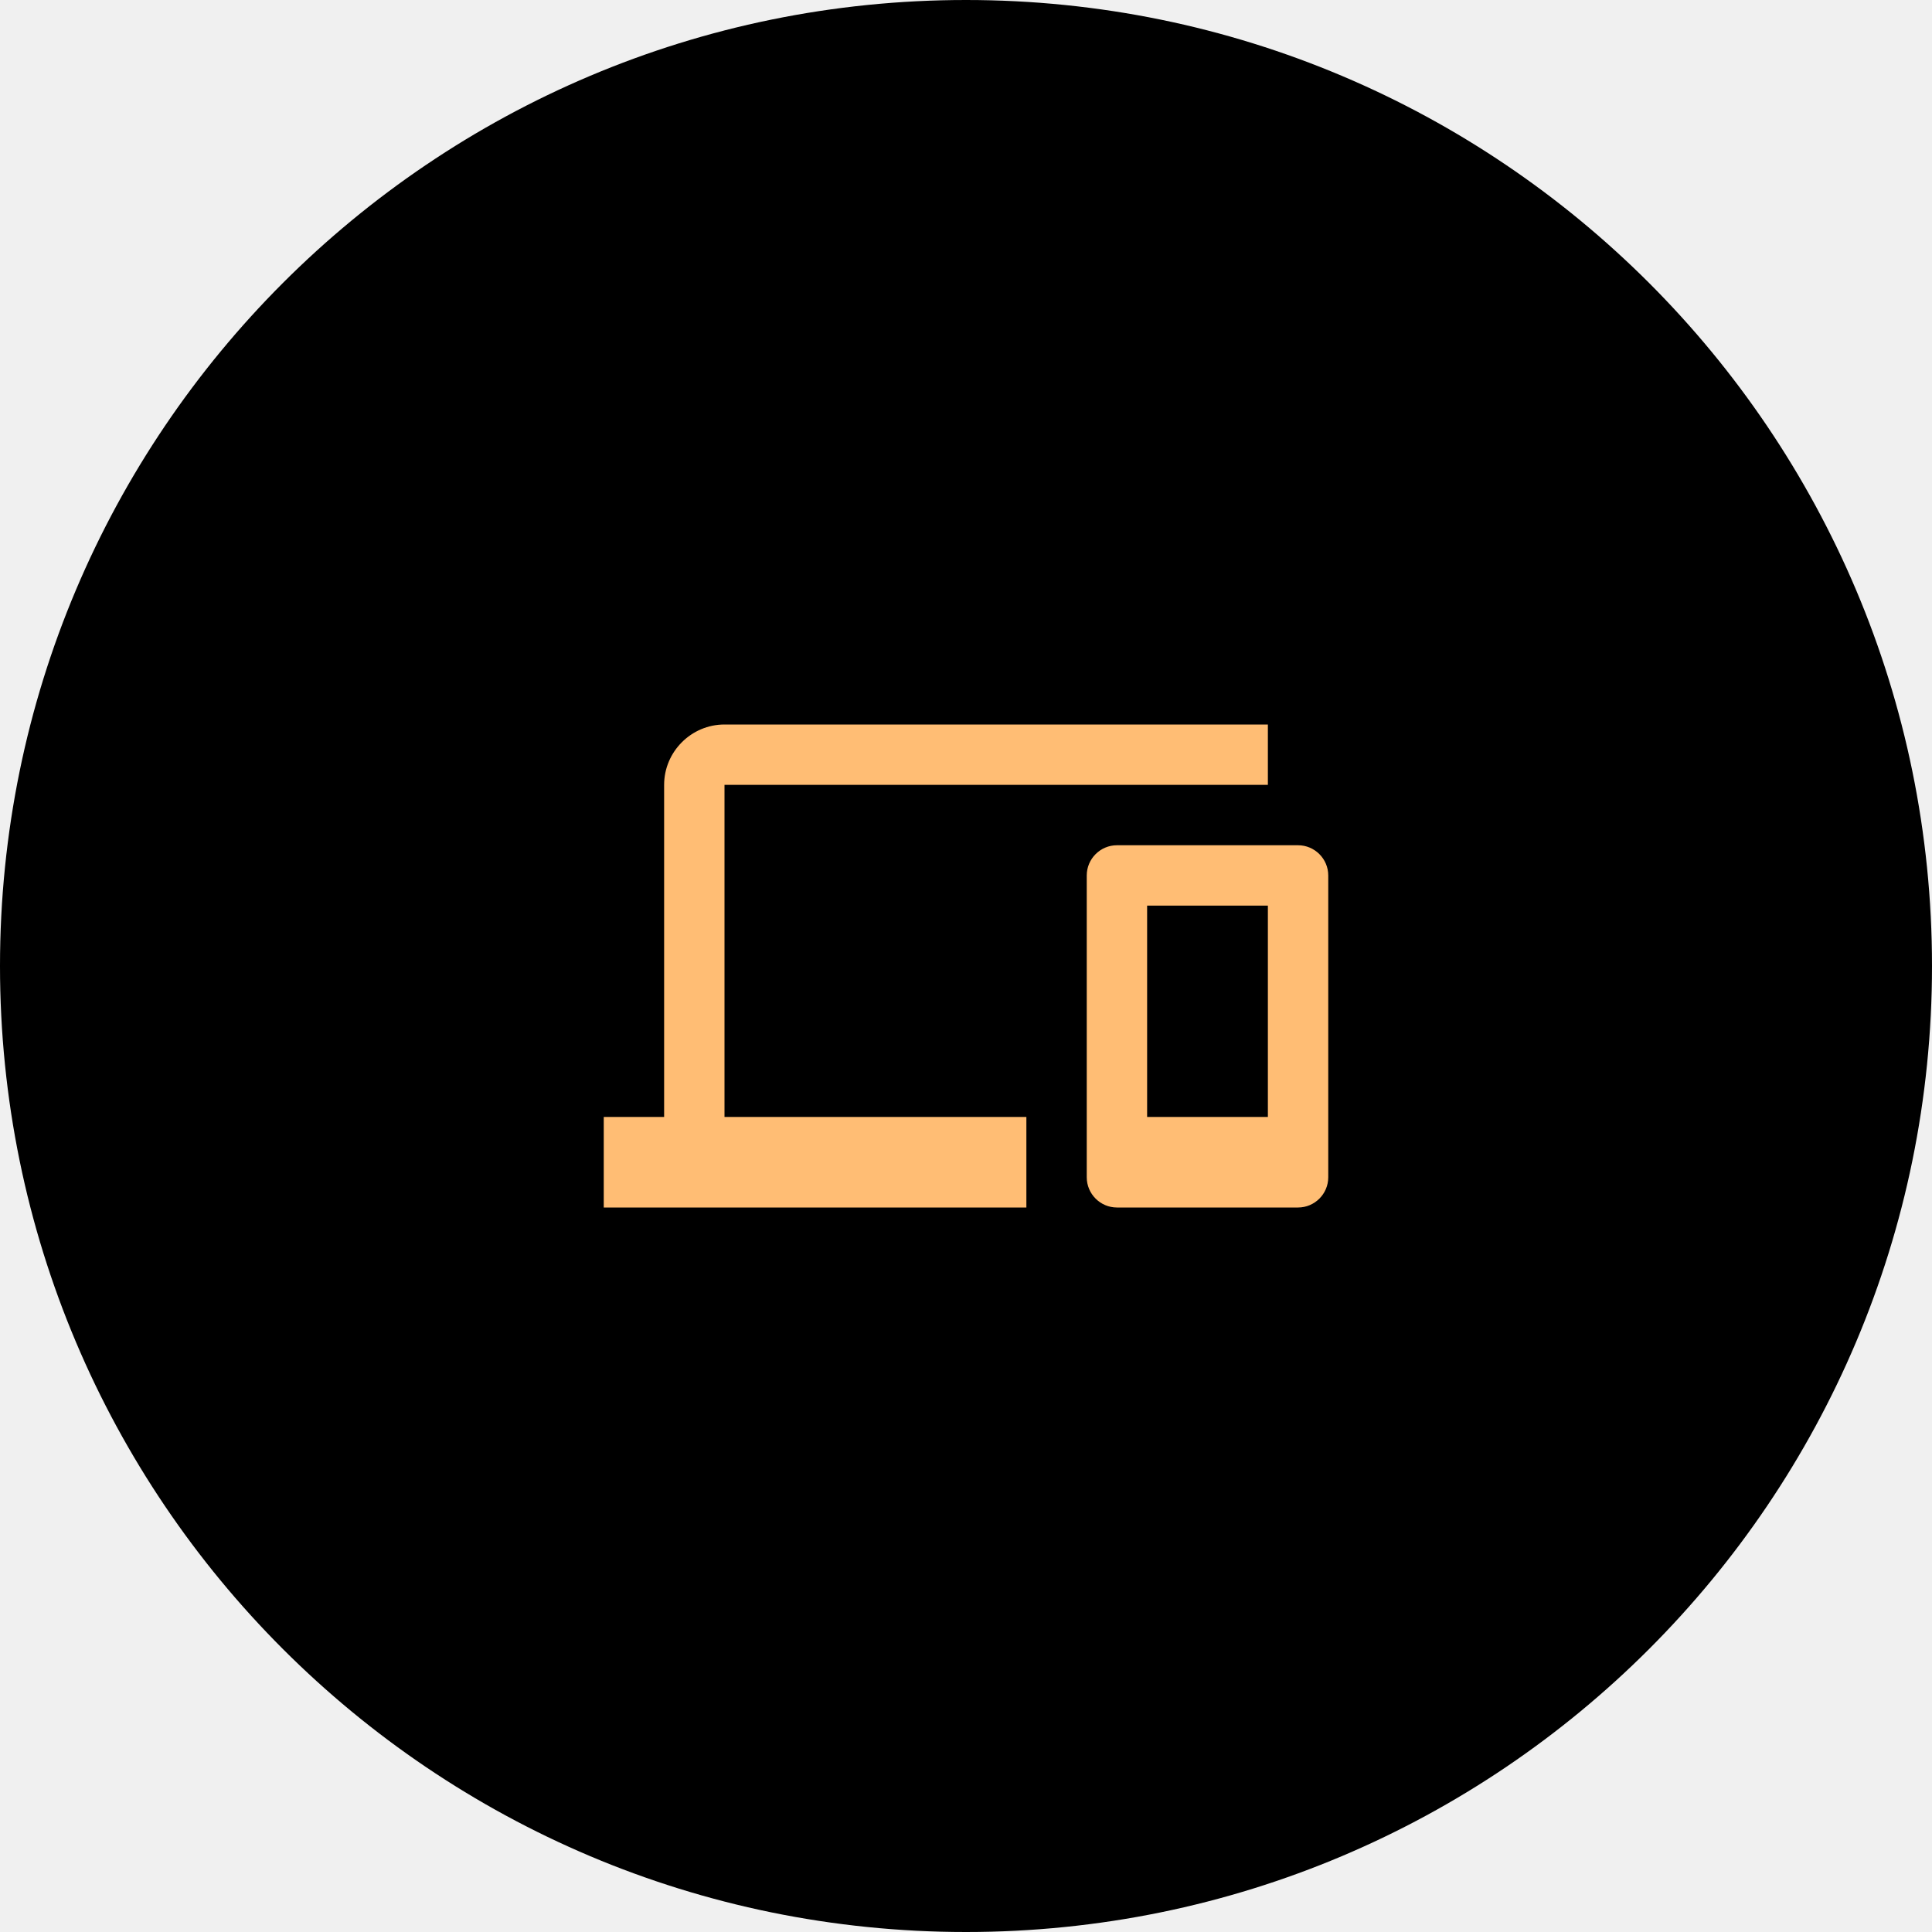
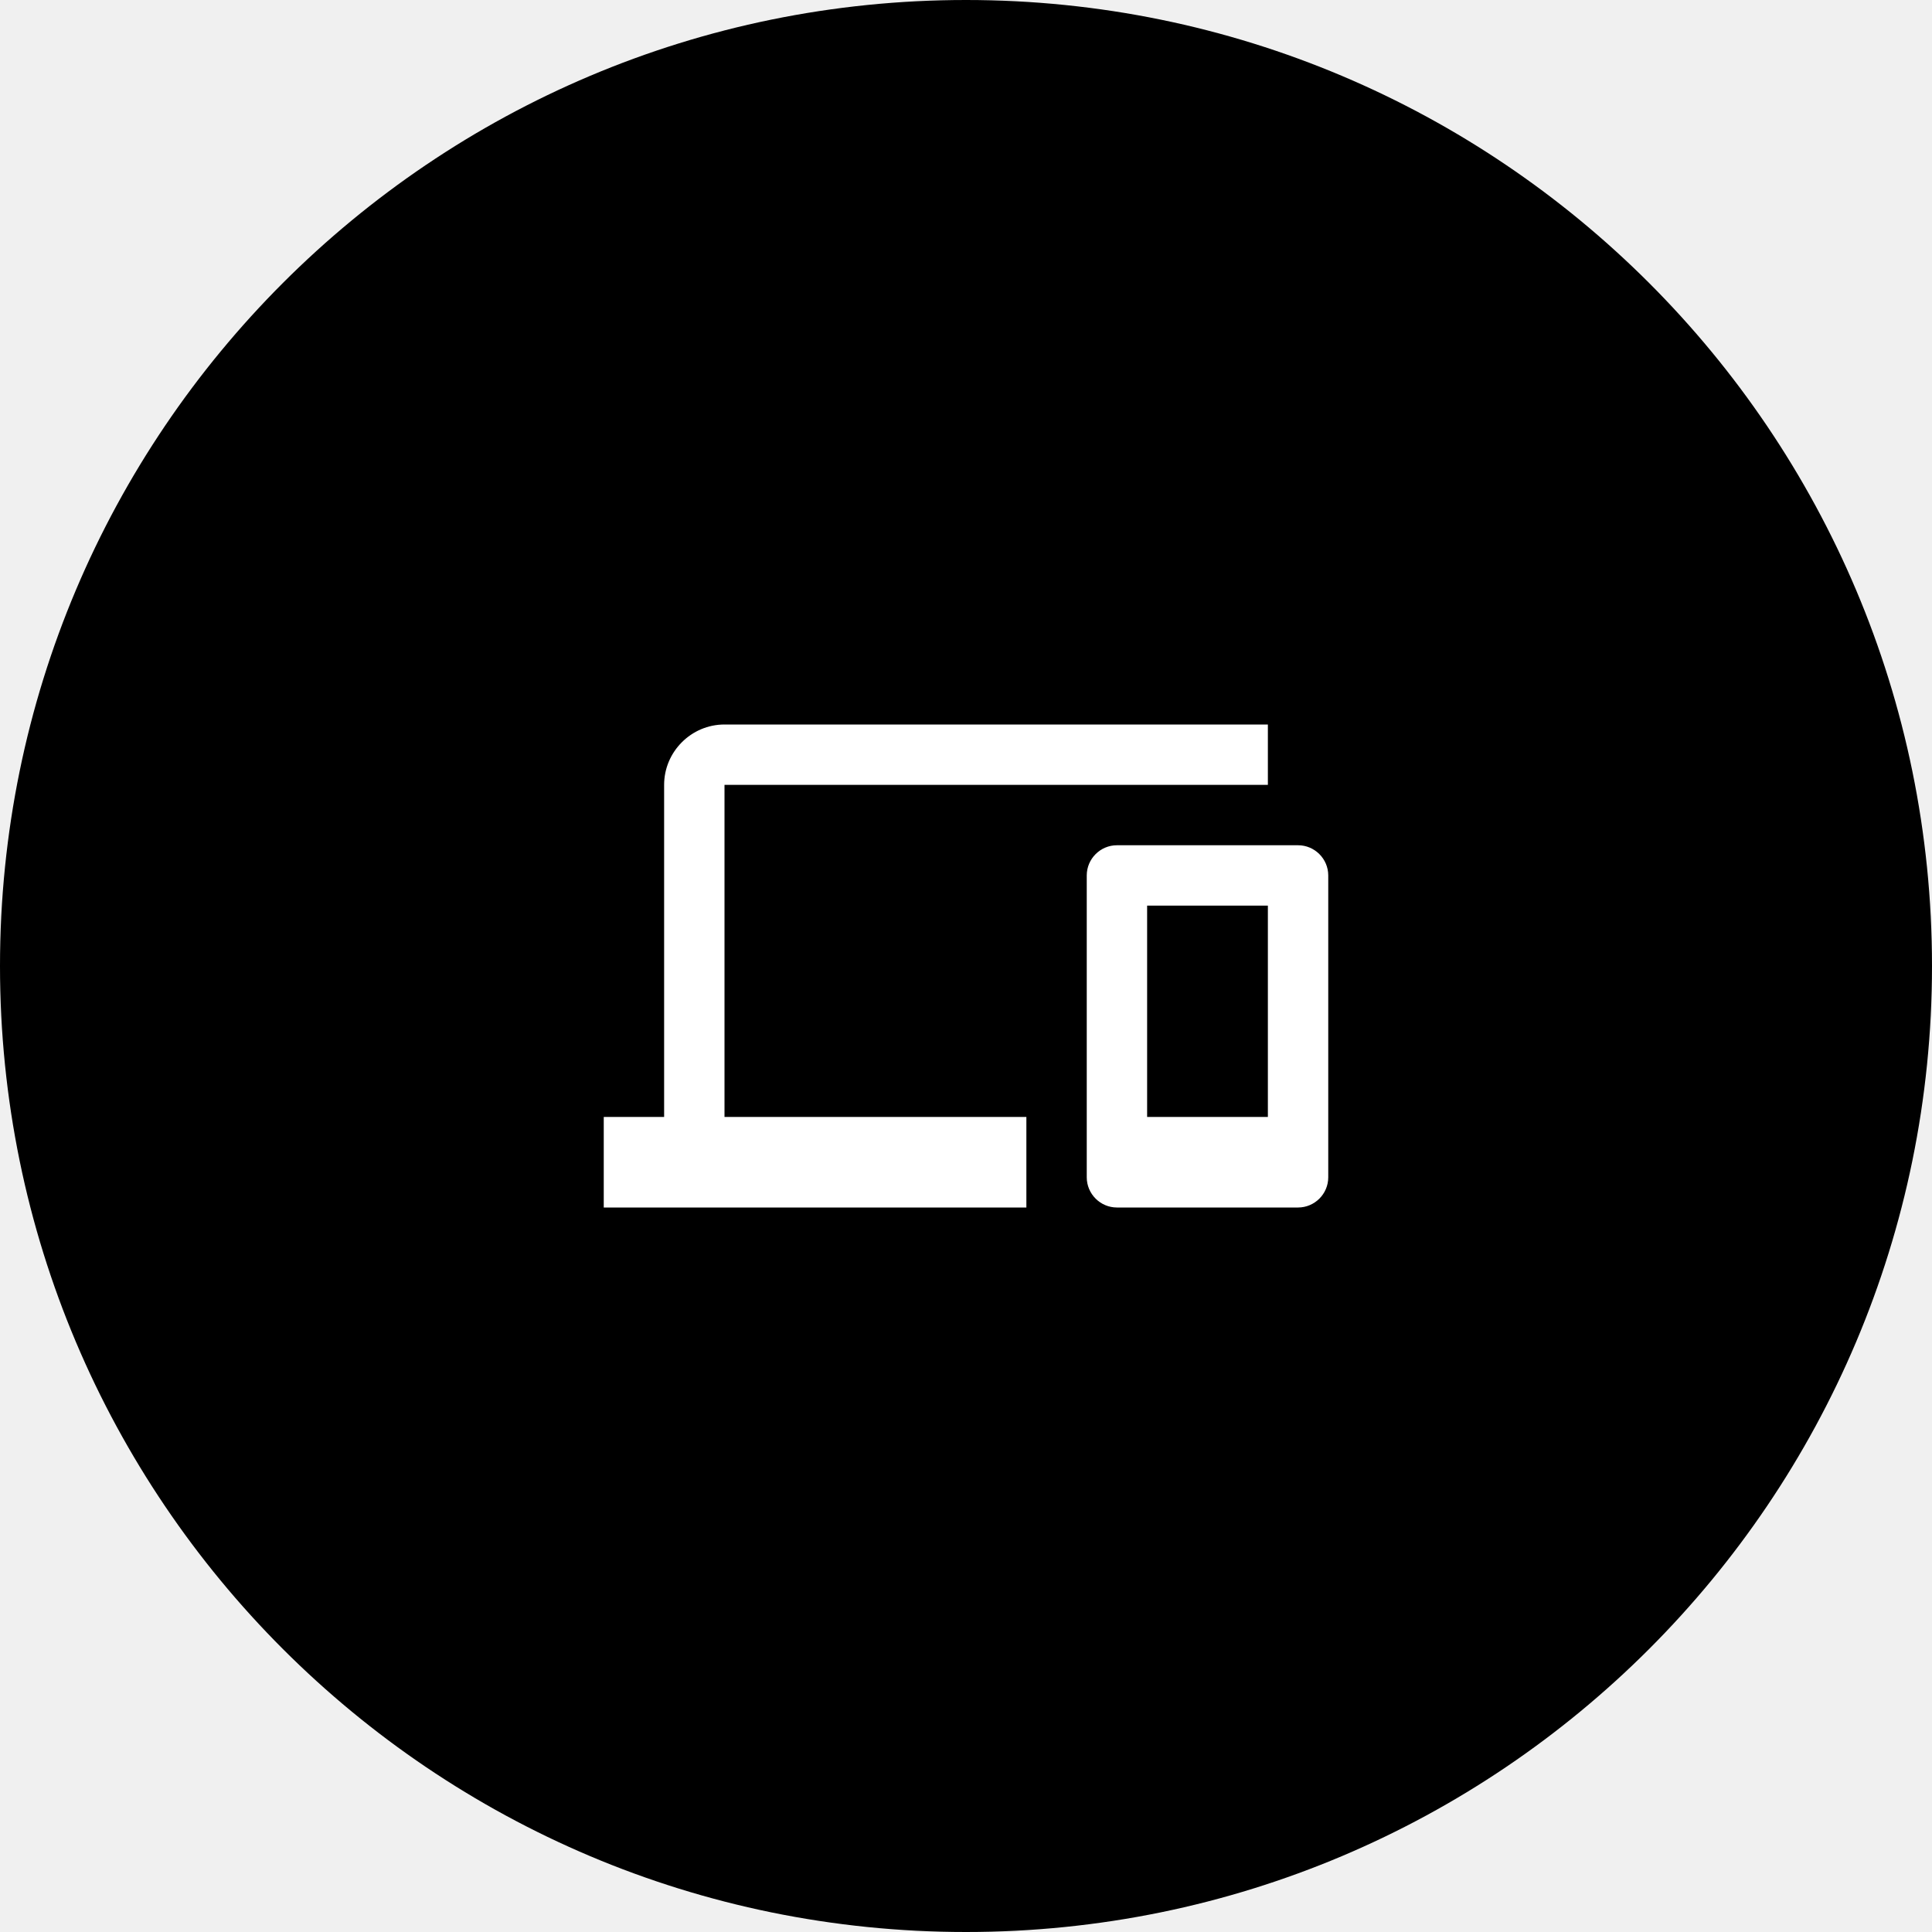
<svg xmlns="http://www.w3.org/2000/svg" width="64" height="64" viewBox="0 0 64 64" fill="none">
  <circle cx="32" cy="32" r="32" fill="#000000" fill-opacity="1" />
-   <path d="M24 26H42V24H24C22.9 24 22 24.9 22 26V37H20V40H34V37H24V26ZM43 28H37C36.45 28 36 28.45 36 29V39C36 39.55 36.45 40 37 40H43C43.55 40 44 39.55 44 39V29C44 28.45 43.55 28 43 28ZM42 37H38V30H42V37Z" fill="#FFBD74" />
+   <path d="M24 26H42V24H24C22.9 24 22 24.9 22 26V37H20V40H34V37H24V26ZM43 28H37C36.45 28 36 28.45 36 29V39C36 39.55 36.45 40 37 40H43C43.55 40 44 39.55 44 39V29C44 28.45 43.55 28 43 28ZM42 37H38V30H42V37Z" fill="#FFFFFF" />
</svg>
